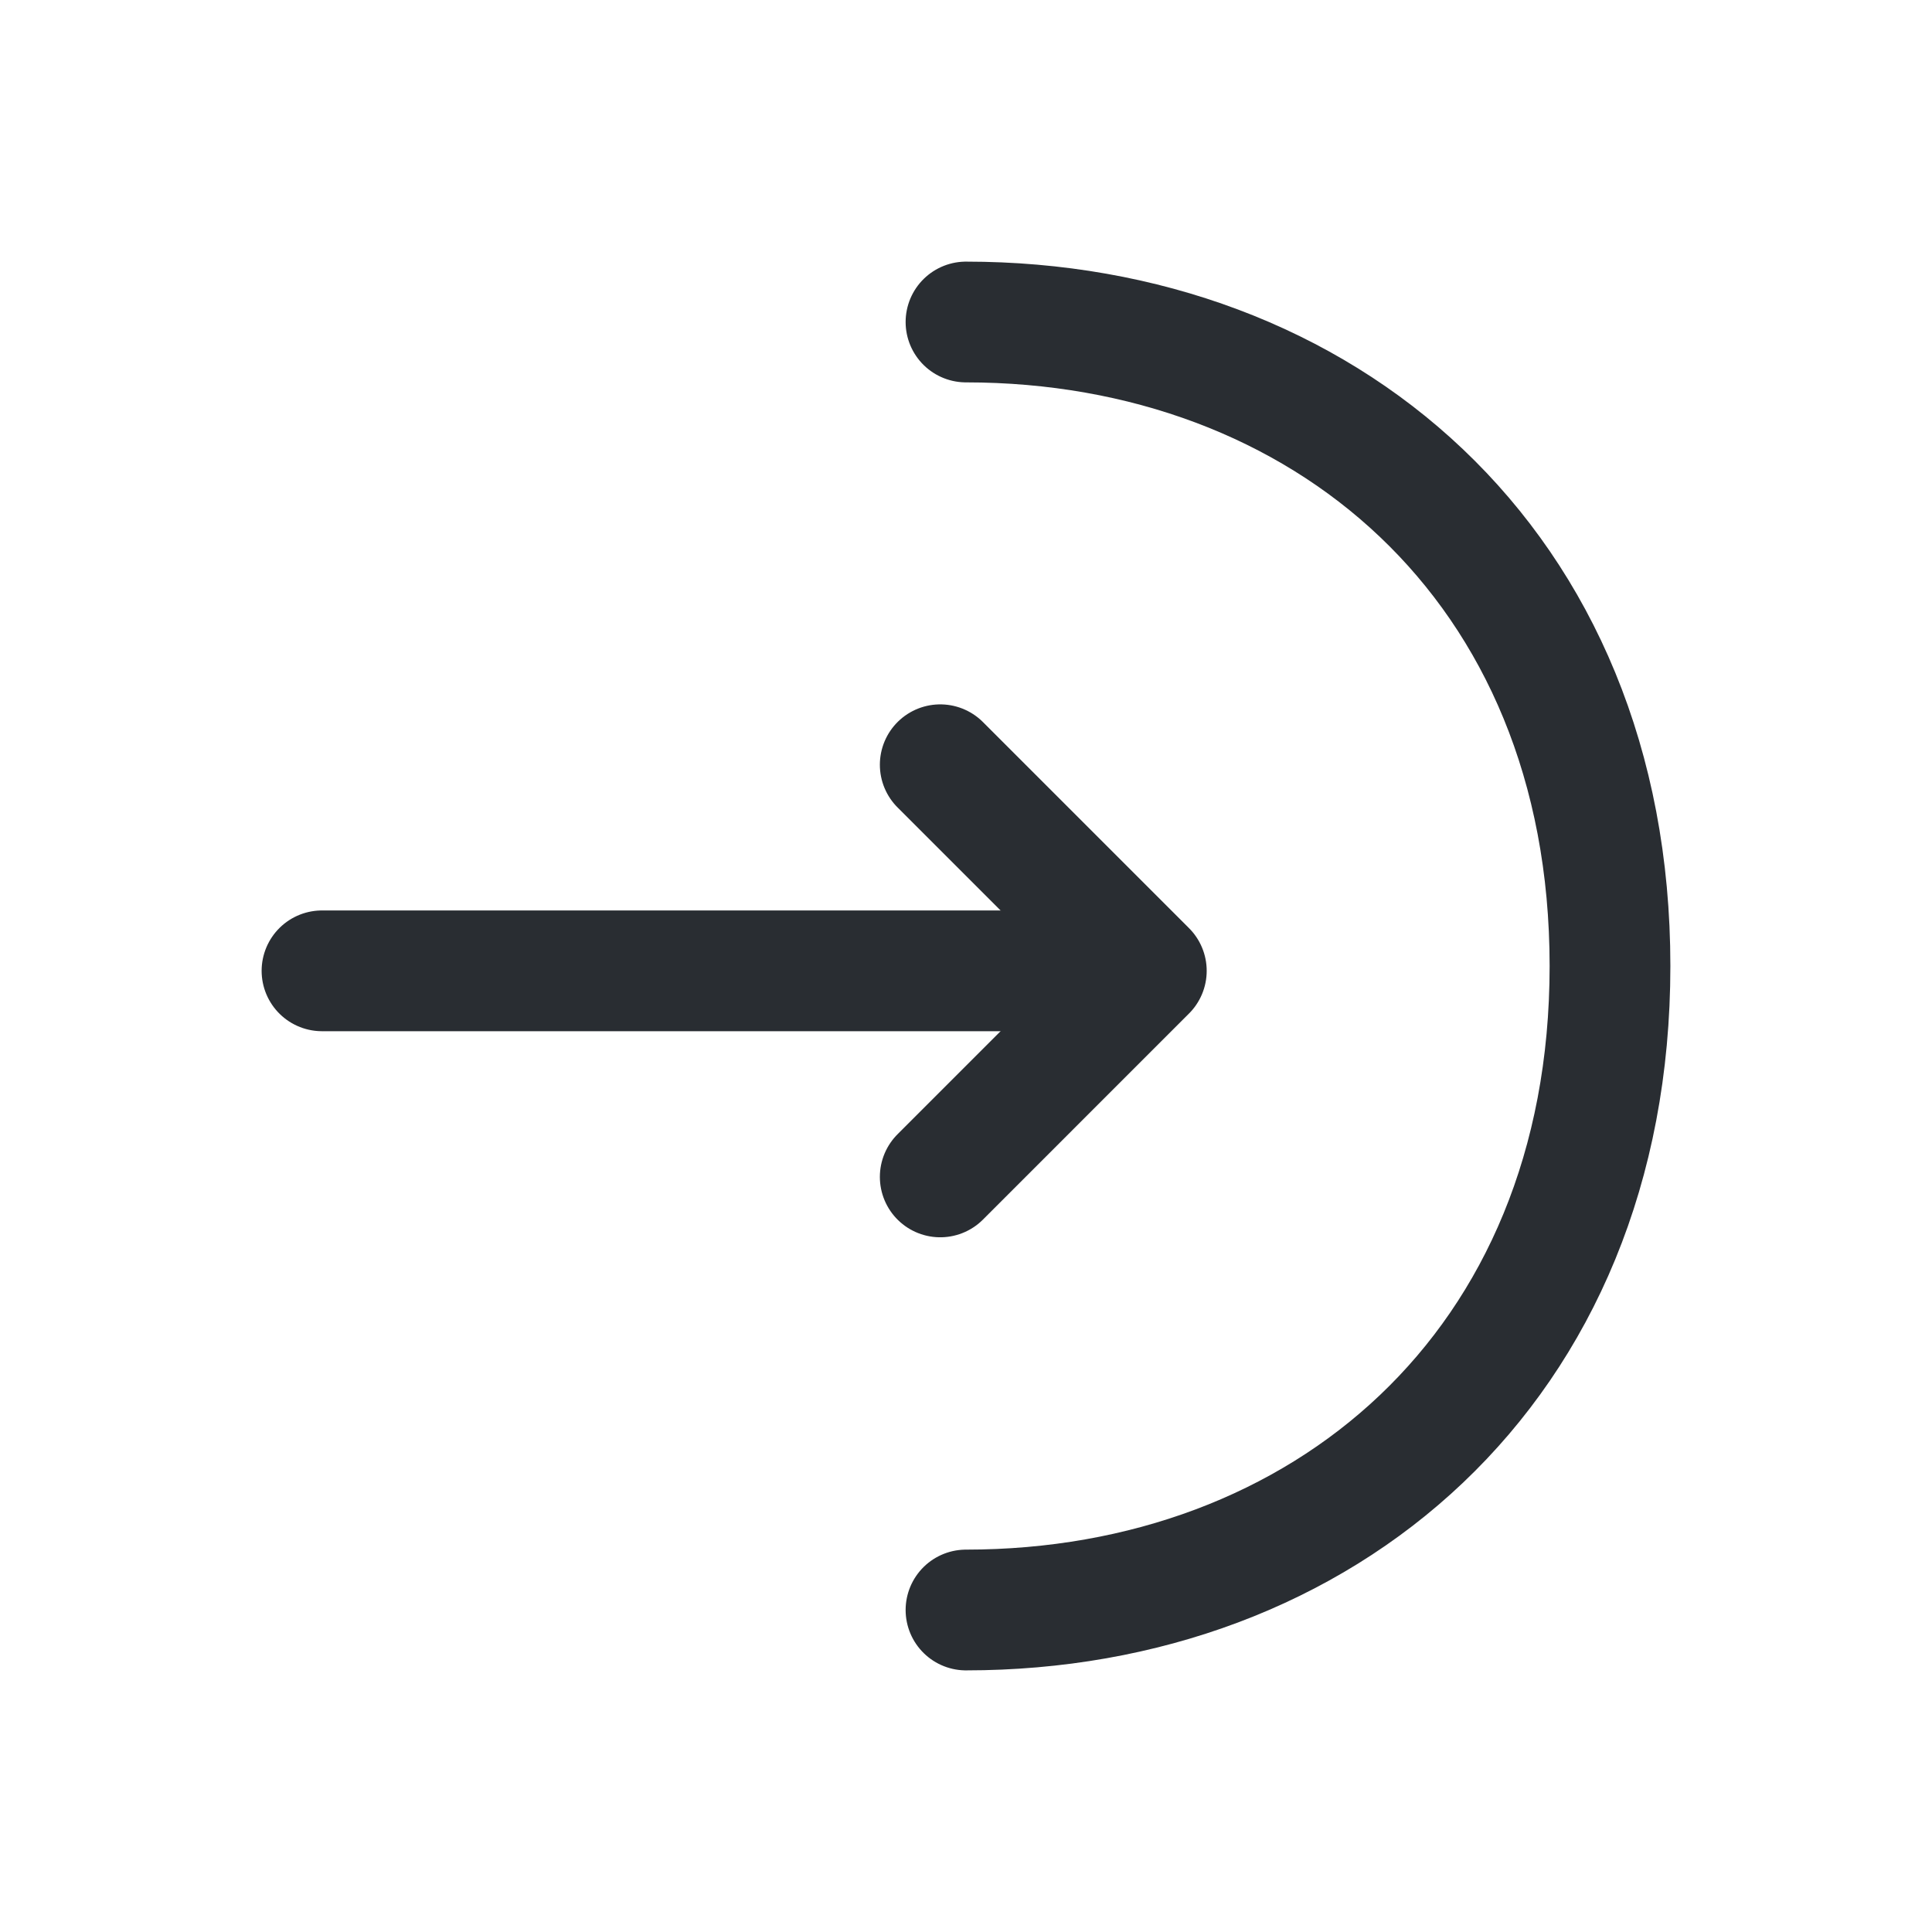
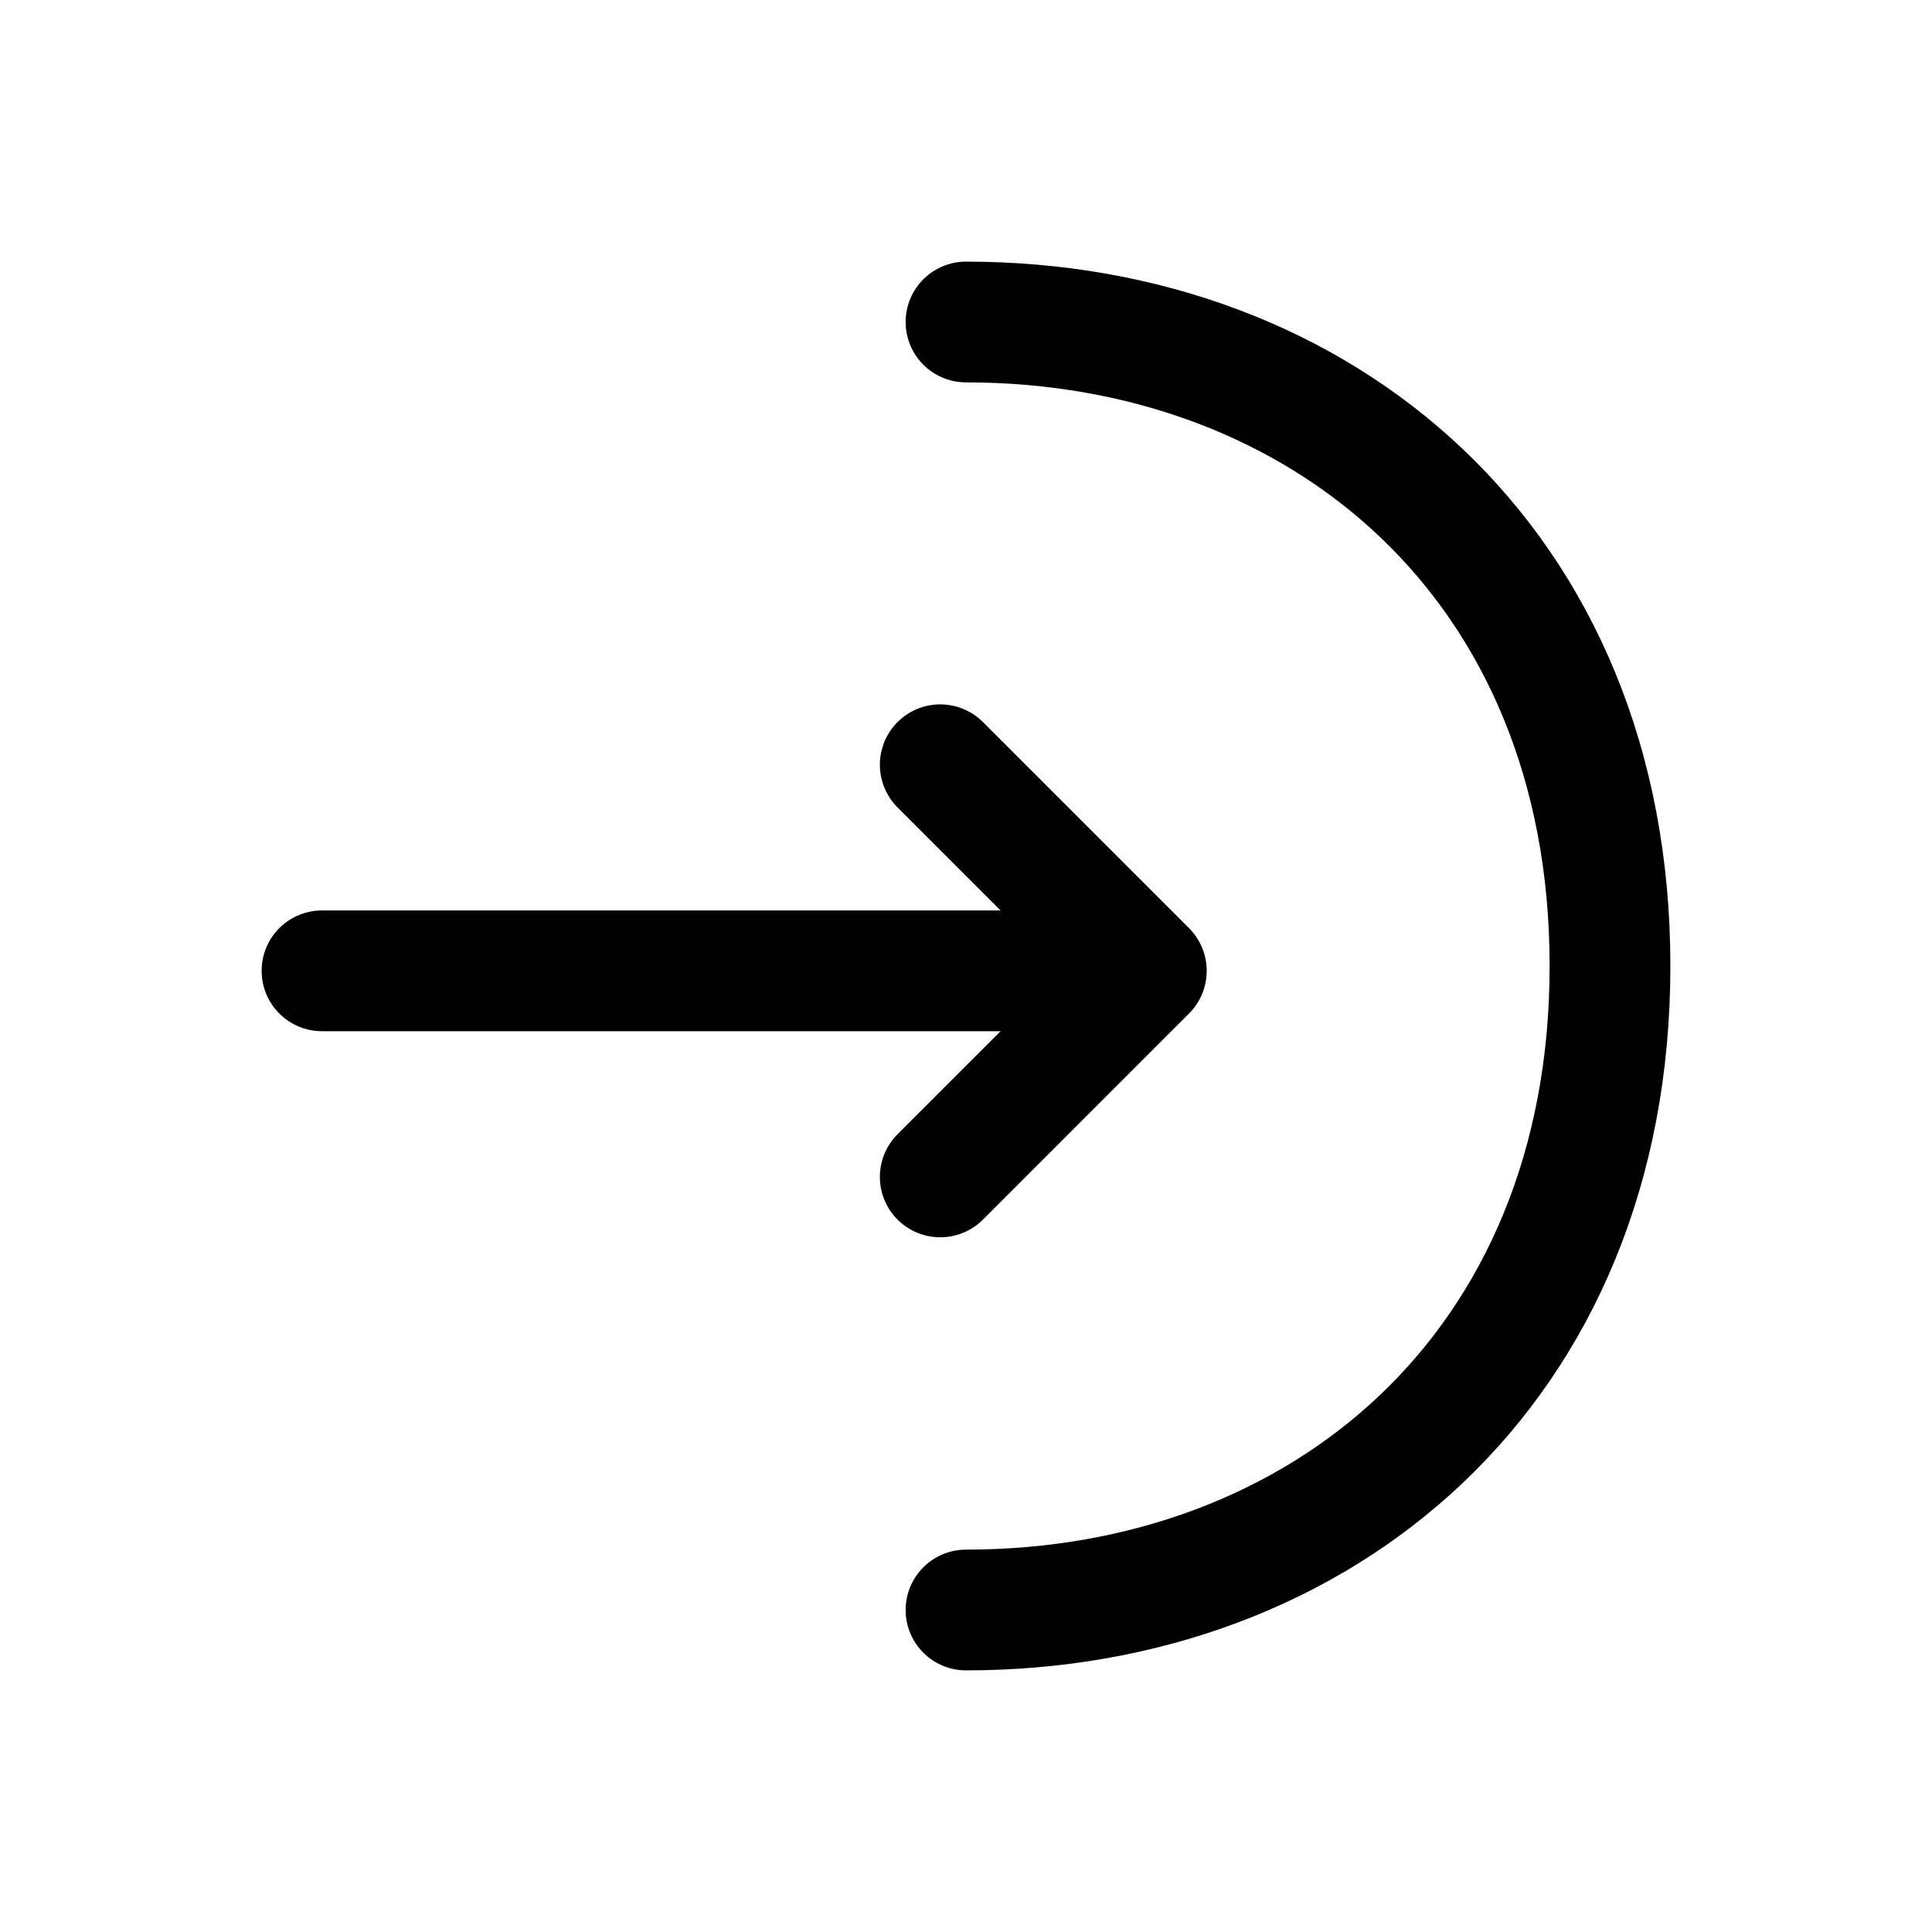
<svg xmlns="http://www.w3.org/2000/svg" width="20" height="20" viewBox="0 0 24 24" fill="none">
-   <path d="M11.68 14.62L14.24 12.06L11.68 9.5" stroke="#292D32" stroke-width="1.5" stroke-miterlimit="10" stroke-linecap="round" stroke-linejoin="round" />
-   <path d="M4 12.06H14.17" stroke="#292D32" stroke-width="1.5" stroke-miterlimit="10" stroke-linecap="round" stroke-linejoin="round" />
-   <path d="M12 4C16.42 4 20 7 20 12C20 17 16.42 20 12 20" stroke="#292D32" stroke-width="1.5" stroke-miterlimit="10" stroke-linecap="round" stroke-linejoin="round" />
+   <path d="M11.68 14.62L14.24 12.06L11.68 9.5" stroke="currentColor" stroke-width="1.5" stroke-miterlimit="10" stroke-linecap="round" stroke-linejoin="round" />
+   <path d="M4 12.06H14.17" stroke="currentColor" stroke-width="1.5" stroke-miterlimit="10" stroke-linecap="round" stroke-linejoin="round" />
+   <path d="M12 4C16.42 4 20 7 20 12C20 17 16.42 20 12 20" stroke="currentColor" stroke-width="1.5" stroke-miterlimit="10" stroke-linecap="round" stroke-linejoin="round" />
</svg>
